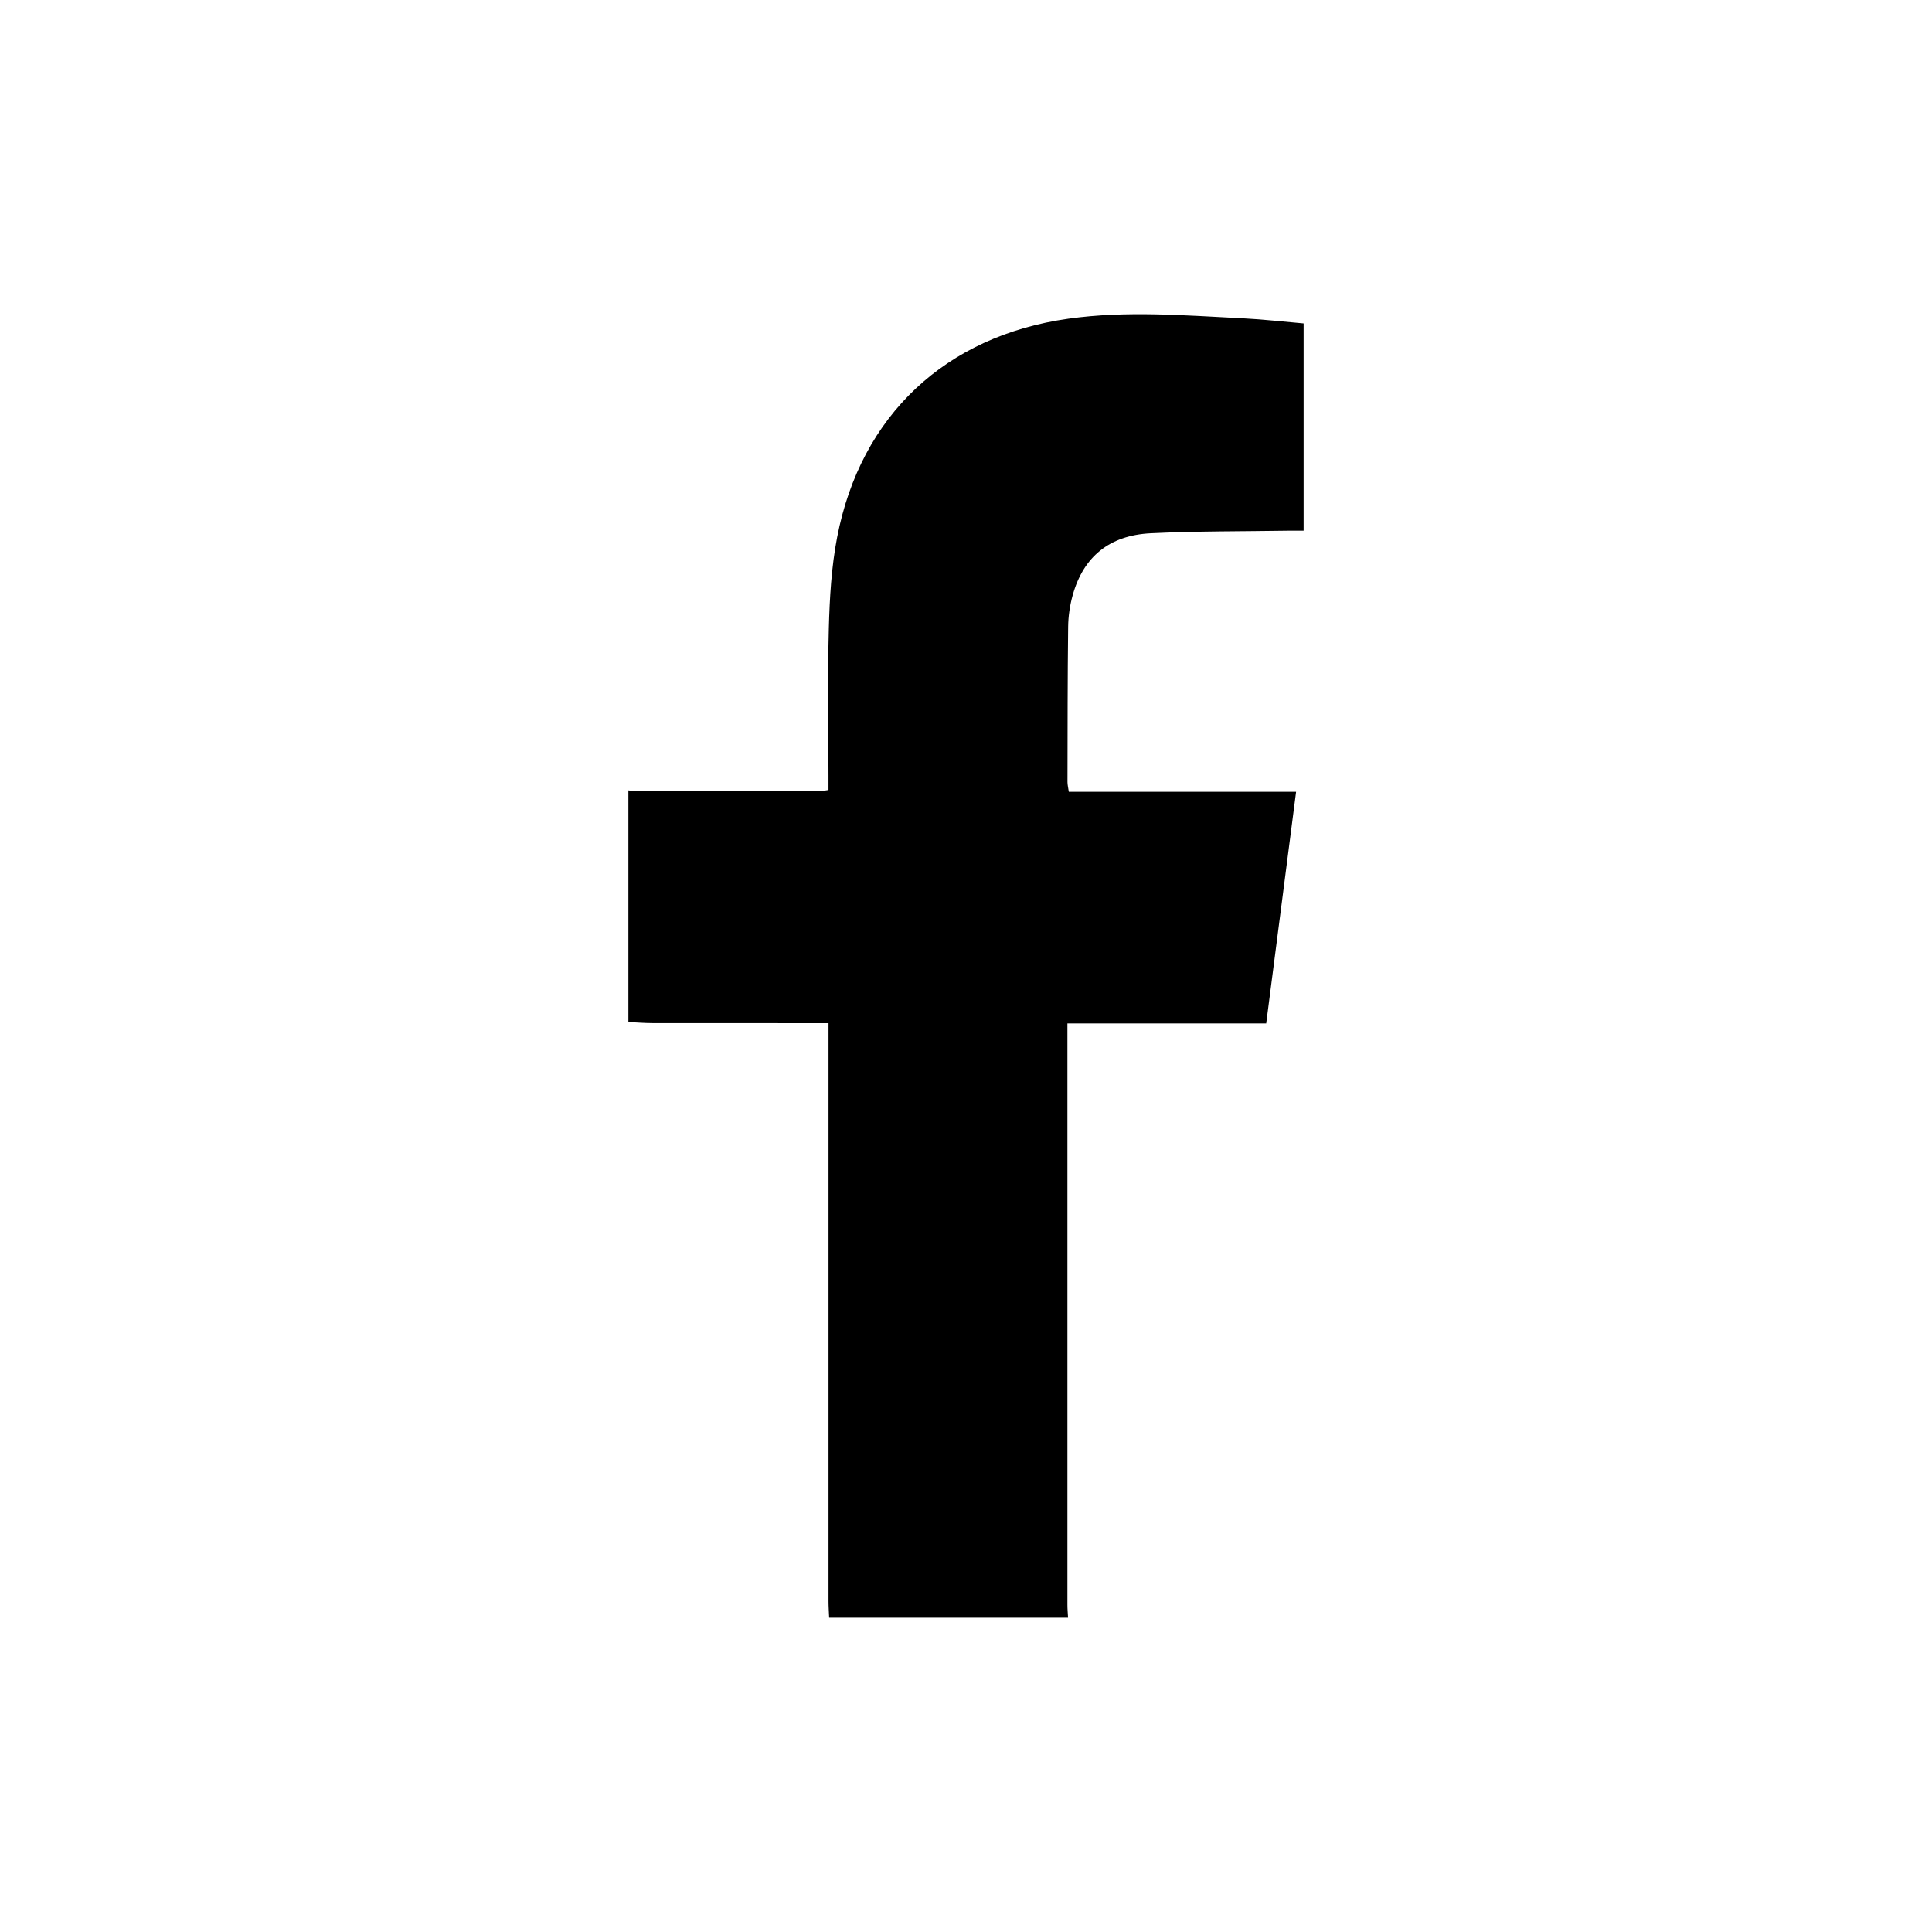
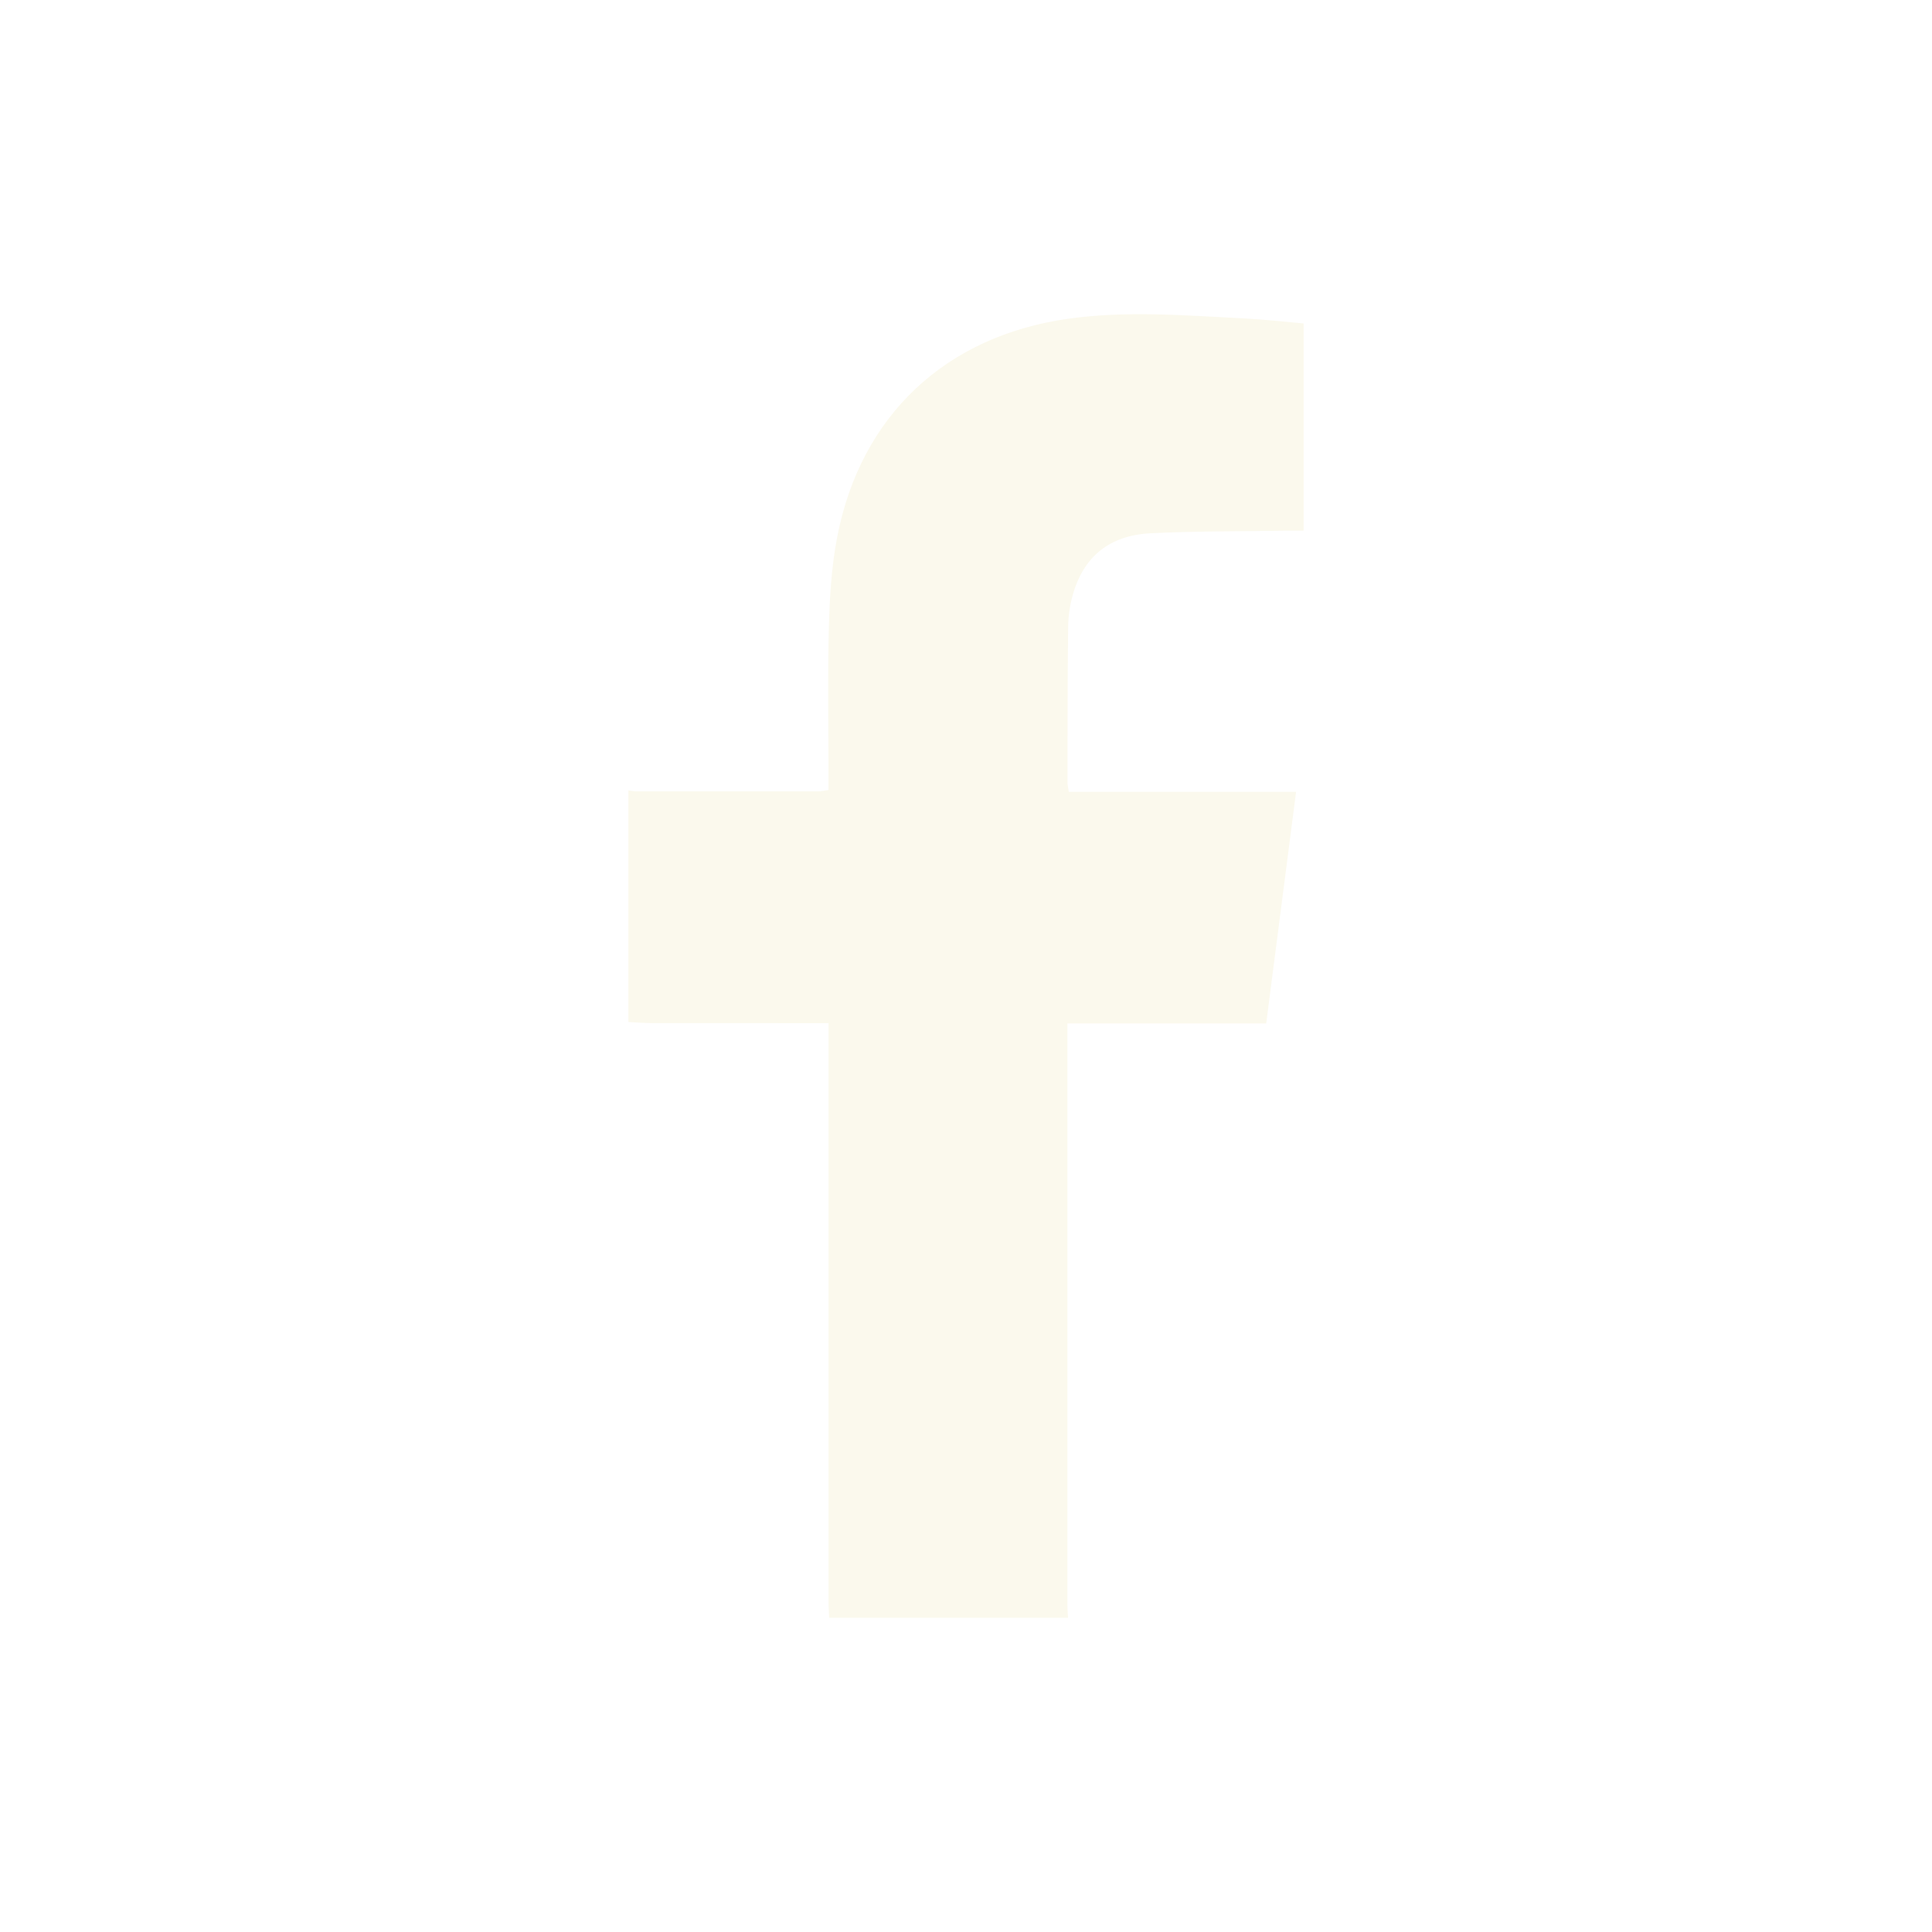
- <svg xmlns="http://www.w3.org/2000/svg" id="Layer_1" data-name="Layer 1" version="1.1" viewBox="0 0 608.39 608.39">
+ <svg xmlns="http://www.w3.org/2000/svg" id="FacebookLogo" viewBox="0 0 608.39 608.39">
  <defs>
    <style>
      .cls-1 {
-         fill: #000;
+         fill: #fbf9ed;
        stroke-width: 0px;
      }
    </style>
  </defs>
  <g id="_8pFXAD.tif" data-name="8pFXAD.tif">
    <path class="cls-1" d="M336.32,509.44h-75.22c-.07-1.73-.2-3.46-.2-5.19-.01-58.92,0-117.83,0-176.75v-5.3c-2.15,0-3.6,0-5.05,0-16.8,0-33.61.01-50.41-.02-2.52,0-5.04-.22-7.56-.34,0-24.32,0-48.64,0-72.95.79.1,1.57.29,2.36.29,19.2.02,38.41.02,57.61,0,.89,0,1.77-.23,3.04-.41,0-1.6,0-3.04,0-4.48,0-15.5-.3-31,.11-46.49.26-9.57.81-19.27,2.62-28.64,7.41-38.39,34.22-63.38,72.84-68.8,18.37-2.58,36.73-1.02,55.1-.11,6.34.32,12.65,1.06,18.95,1.6v65.26c-1.77,0-3.34-.02-4.9,0-14.39.23-28.8.11-43.17.81-13.14.63-21.31,7.44-24.67,19.59-.88,3.18-1.37,6.56-1.41,9.86-.19,16.3-.18,32.6-.21,48.89,0,.89.23,1.77.42,3.08h71.57c-3.16,24.52-6.26,48.54-9.41,72.95h-62.6v4.8c0,59.45,0,118.9,0,178.35,0,1.33.13,2.66.2,3.99Z" />
  </g>
</svg>
